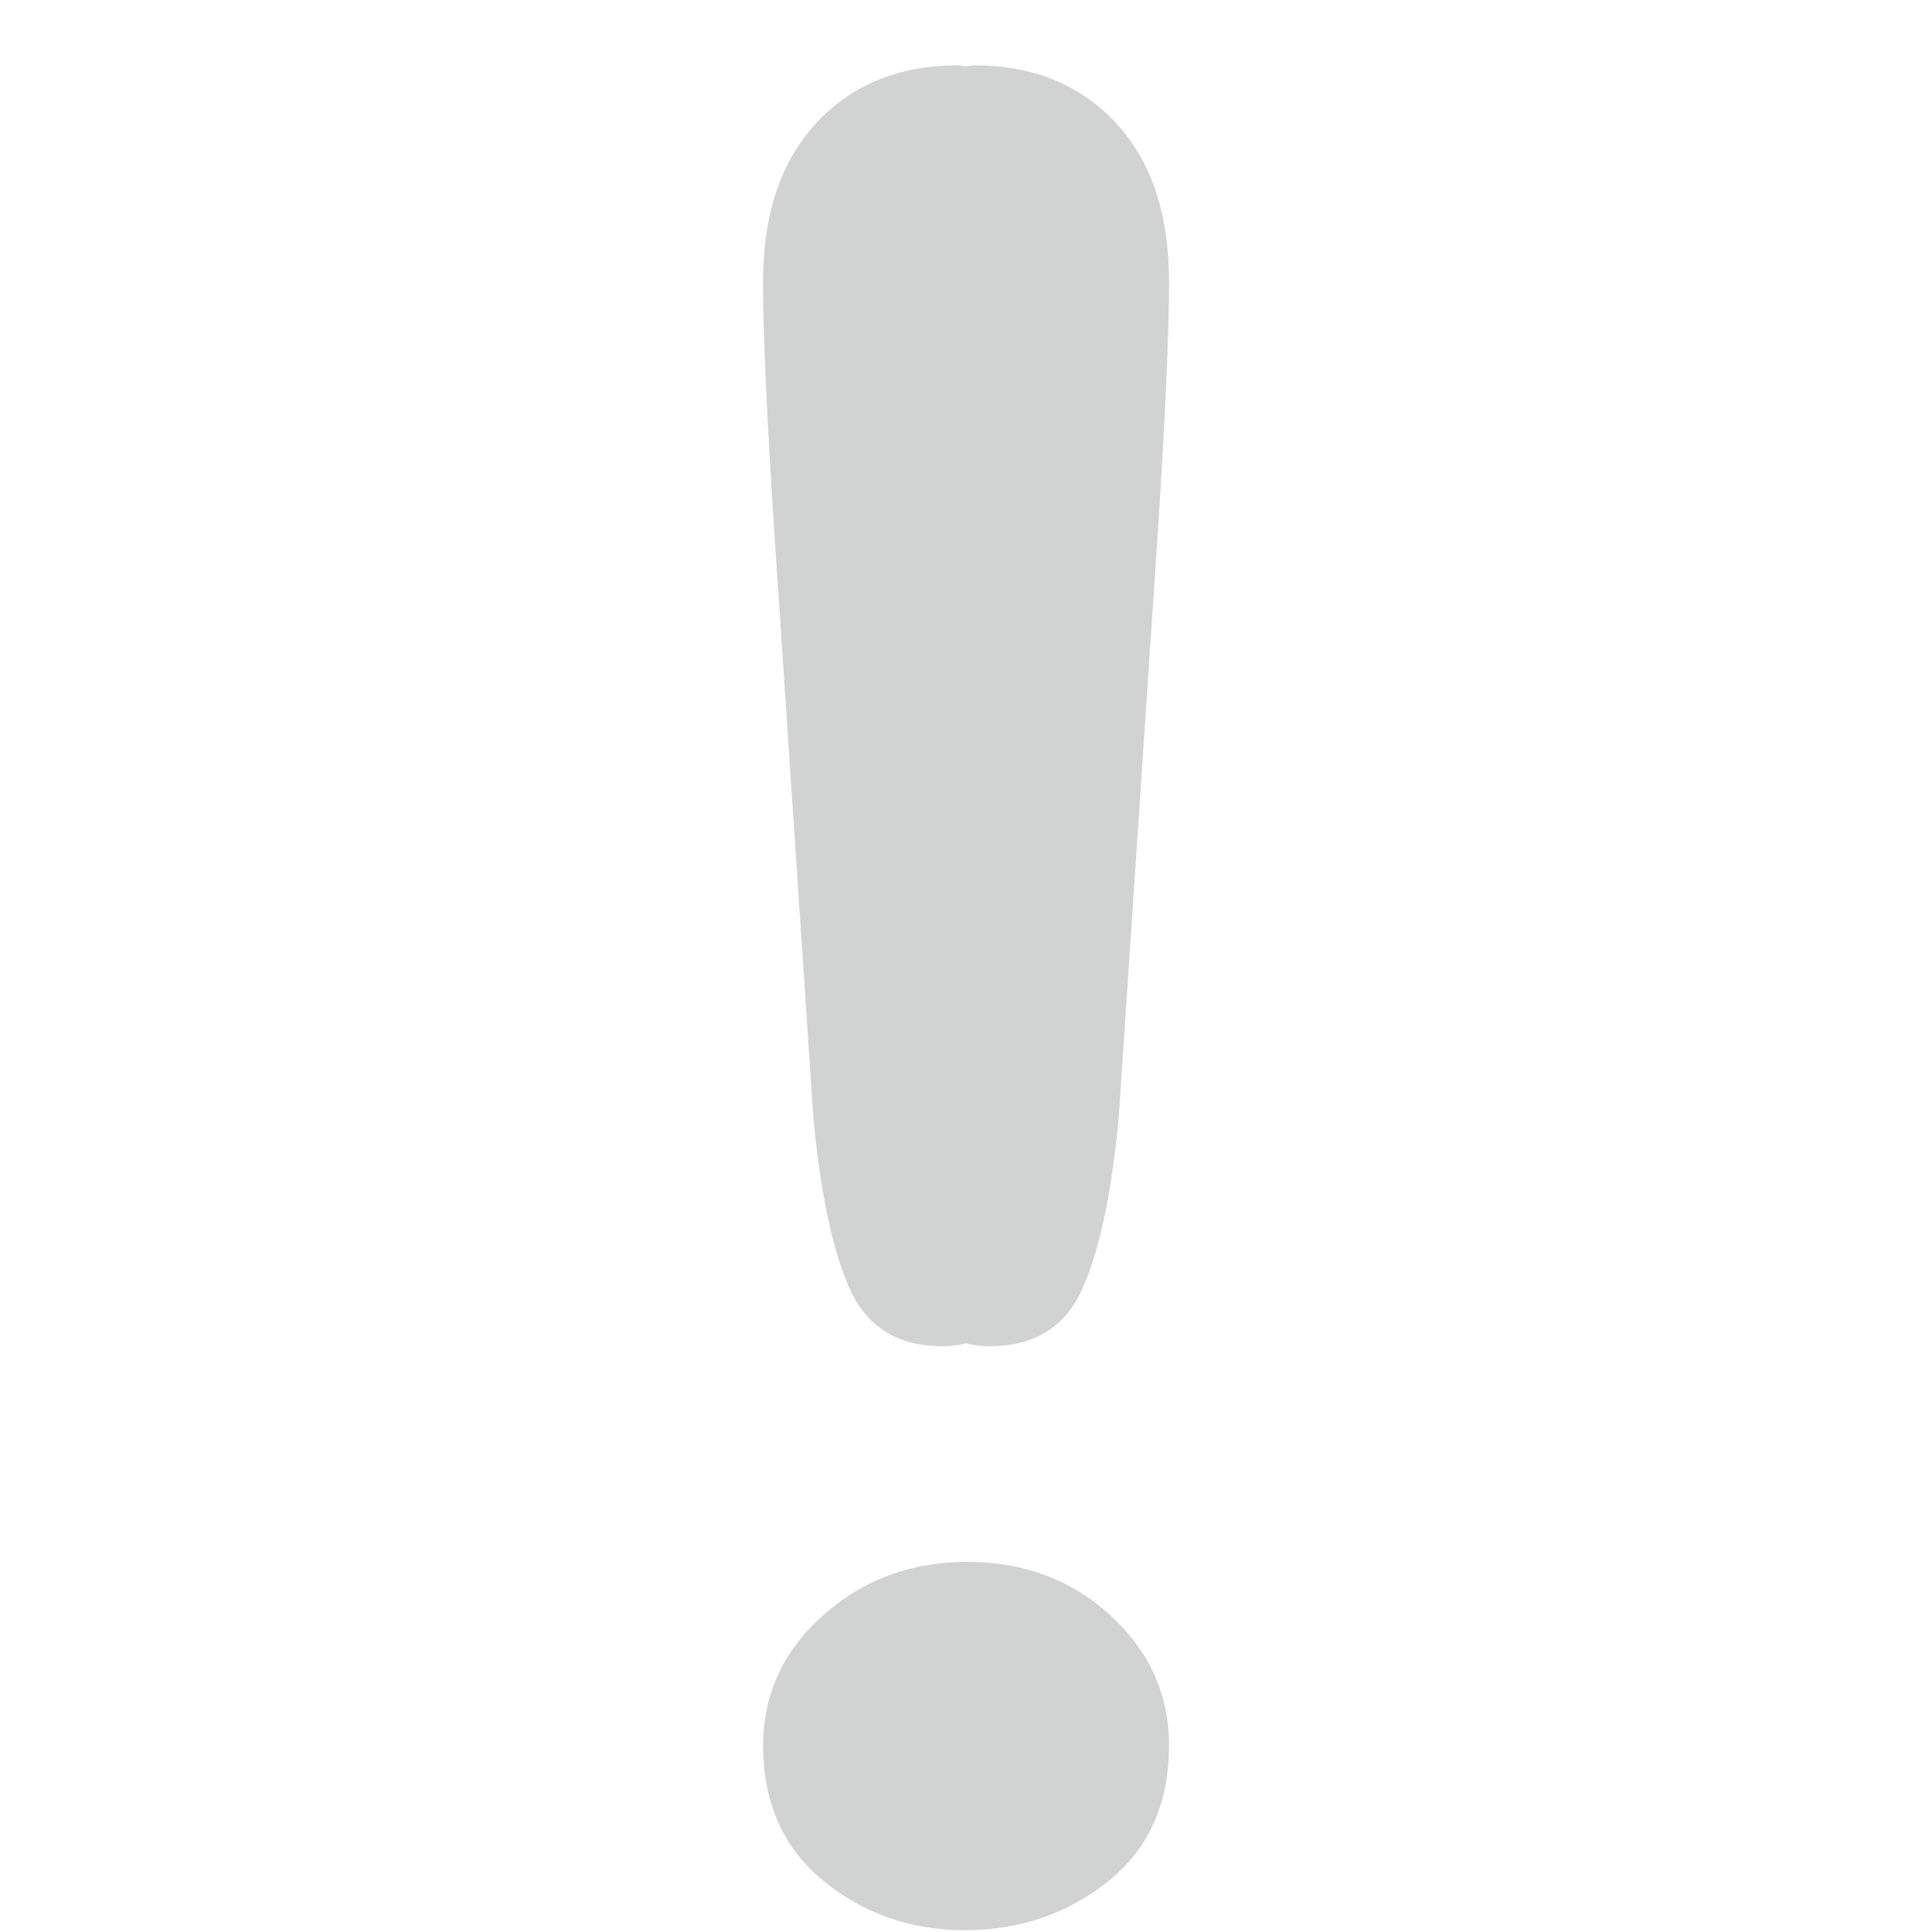
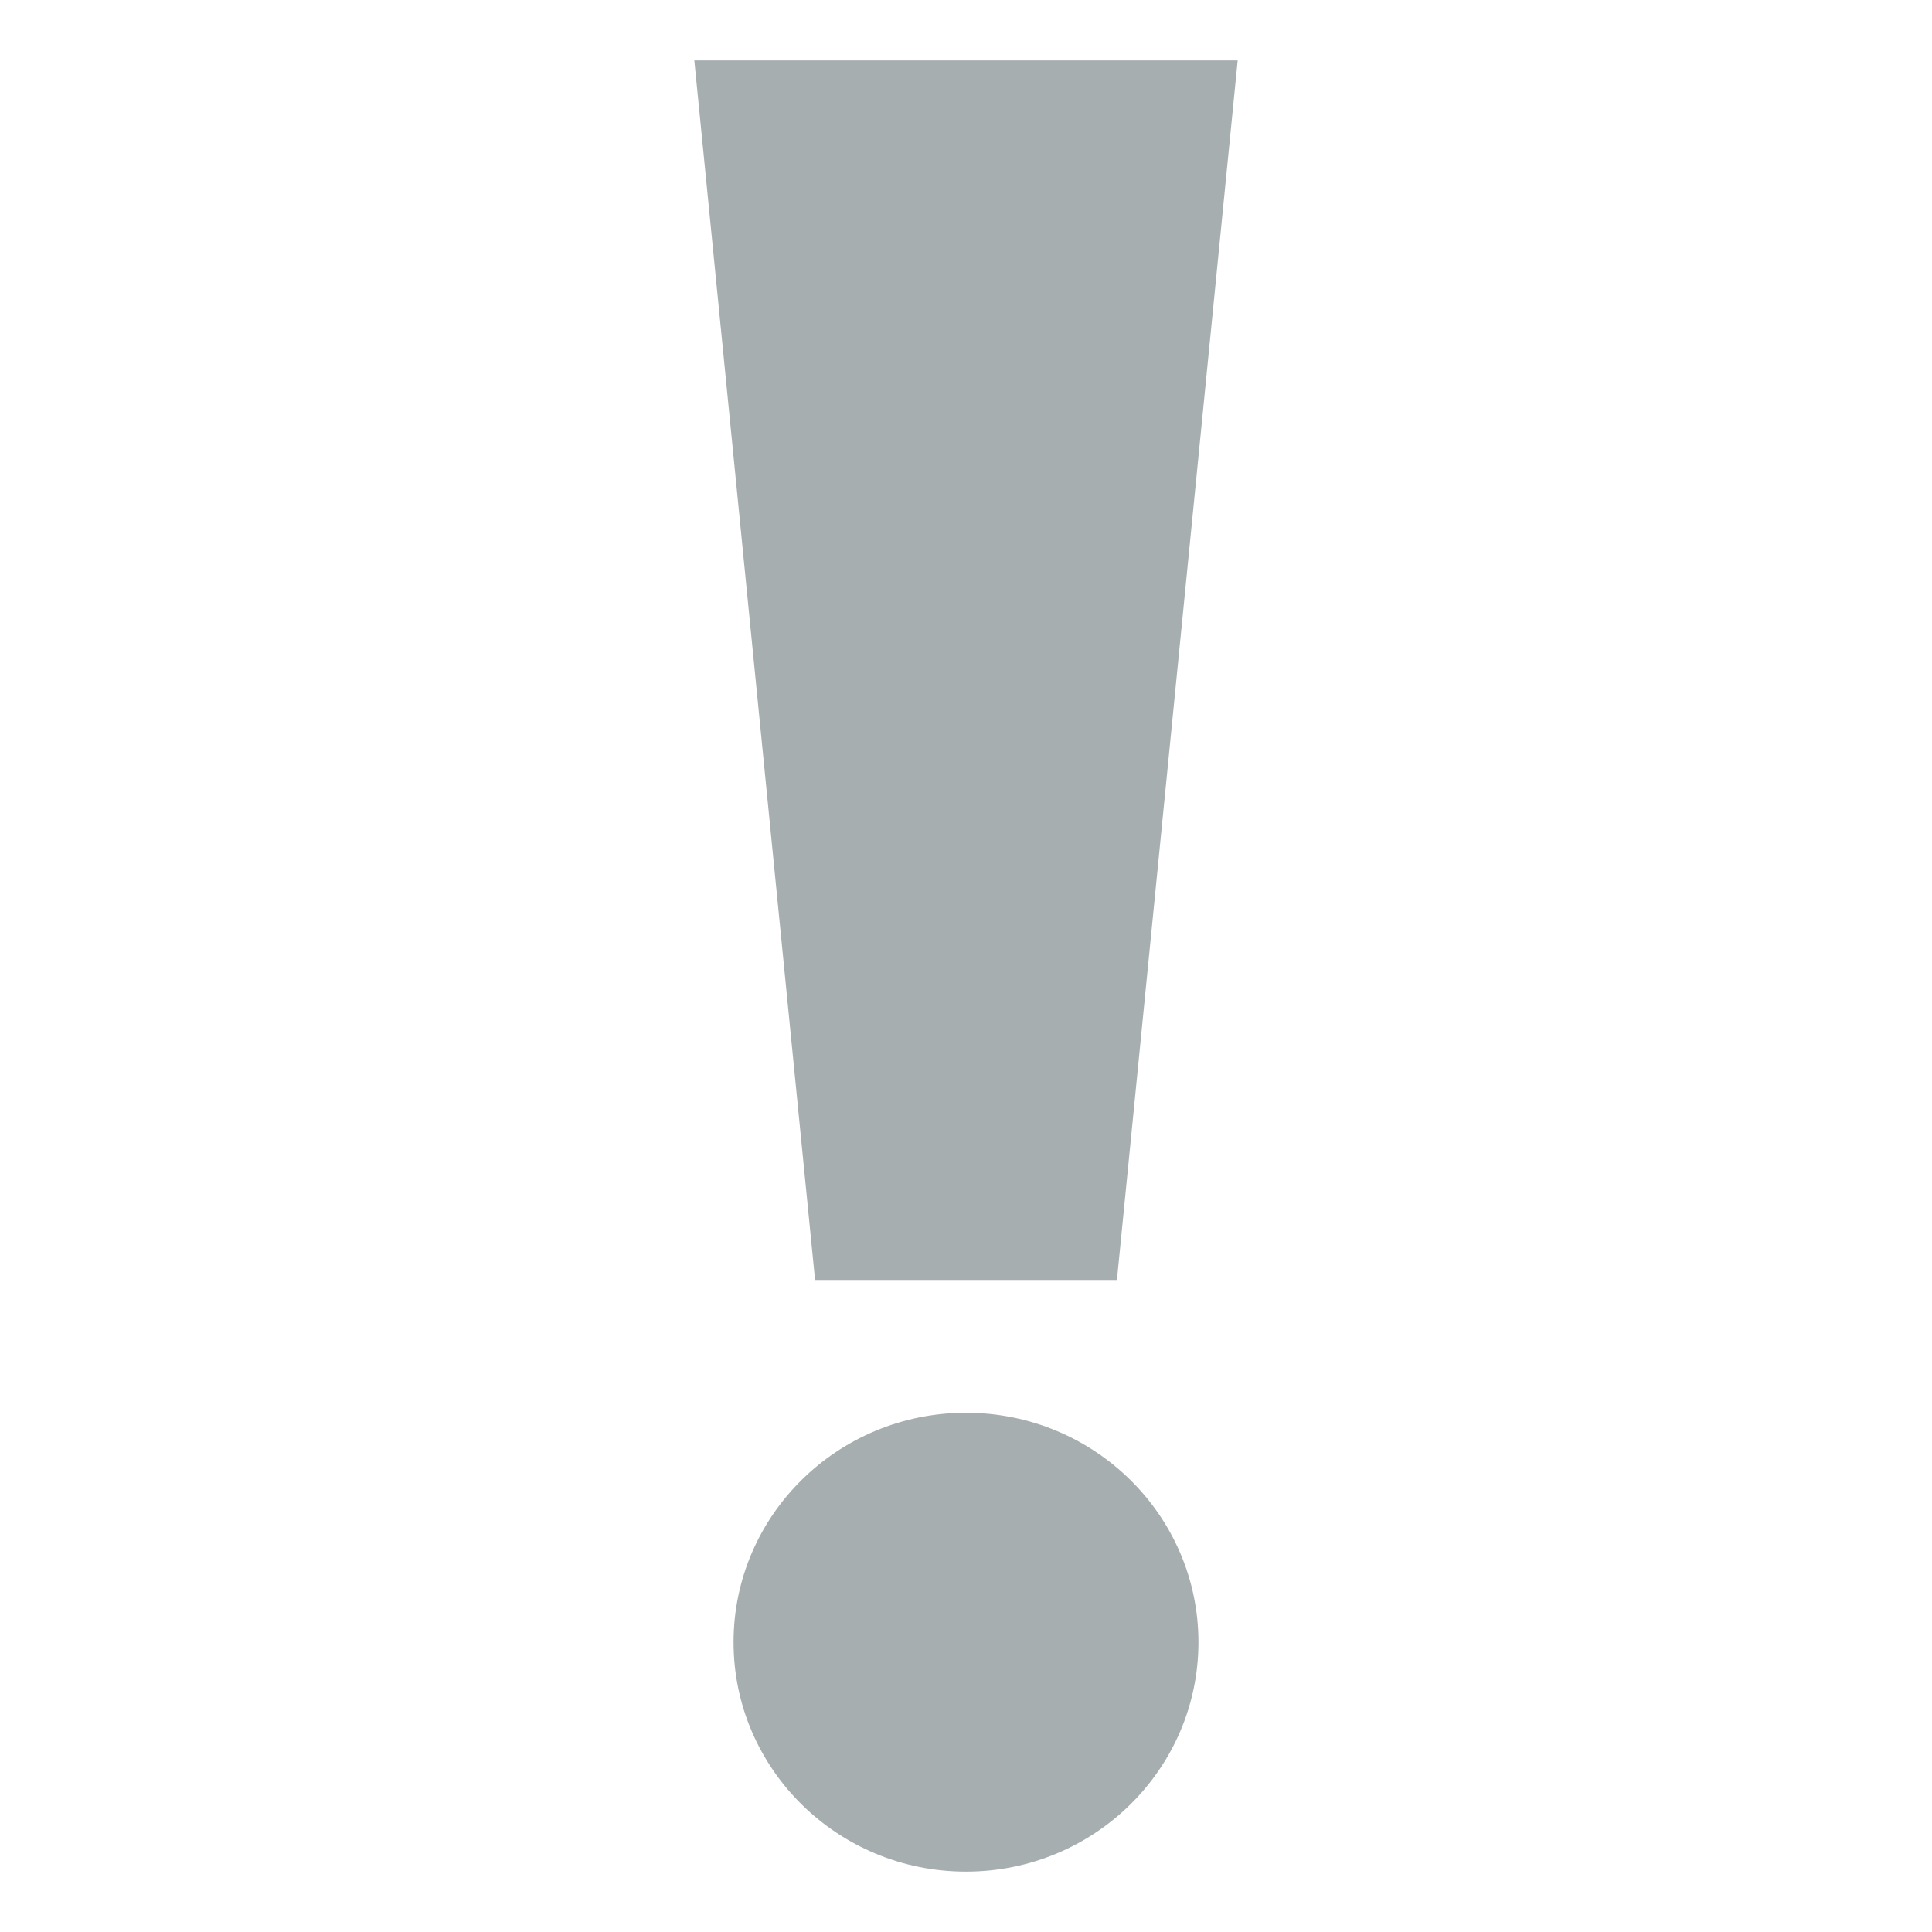
<svg xmlns="http://www.w3.org/2000/svg" viewBox="0 0 64 64" enable-background="new 0 0 64 64">
-   <g fill="#d1d2d2">
-     <path d="m26.948 37.09c.243 2.531.655 4.412 1.222 5.653.574 1.237 1.593 1.854 3.064 1.854.275 0 .521-.043.765-.093.25.05.495.093.772.093 1.467 0 2.489-.617 3.06-1.854.57-1.241.975-3.122 1.223-5.653l1.306-19.542c.243-3.809.367-6.542.367-8.201 0-2.258-.589-4.02-1.771-5.285-1.186-1.265-2.744-1.896-4.674-1.896-.103 0-.18.023-.281.027-.096-.004-.175-.027-.275-.027-1.934 0-3.489.631-4.673 1.896-1.183 1.267-1.776 3.03-1.776 5.286 0 1.659.121 4.392.368 8.201l1.303 19.541" />
-     <path d="m32.05 51.74c-1.874 0-3.466.591-4.788 1.773-1.321 1.183-1.983 2.619-1.983 4.305 0 1.903.67 3.401 2 4.489 1.336 1.088 2.894 1.632 4.675 1.632 1.813 0 3.394-.536 4.746-1.611 1.35-1.072 2.025-2.578 2.025-4.508 0-1.686-.646-3.122-1.938-4.305-1.292-1.184-2.871-1.775-4.74-1.775" />
+   <g fill="#a6aeb0">
+     <path d="m37 42.4h-10l-4-40.4h18z" />
+     <ellipse cx="32" cy="54.4" rx="7.7" ry="7.6" />
  </g>
</svg>
